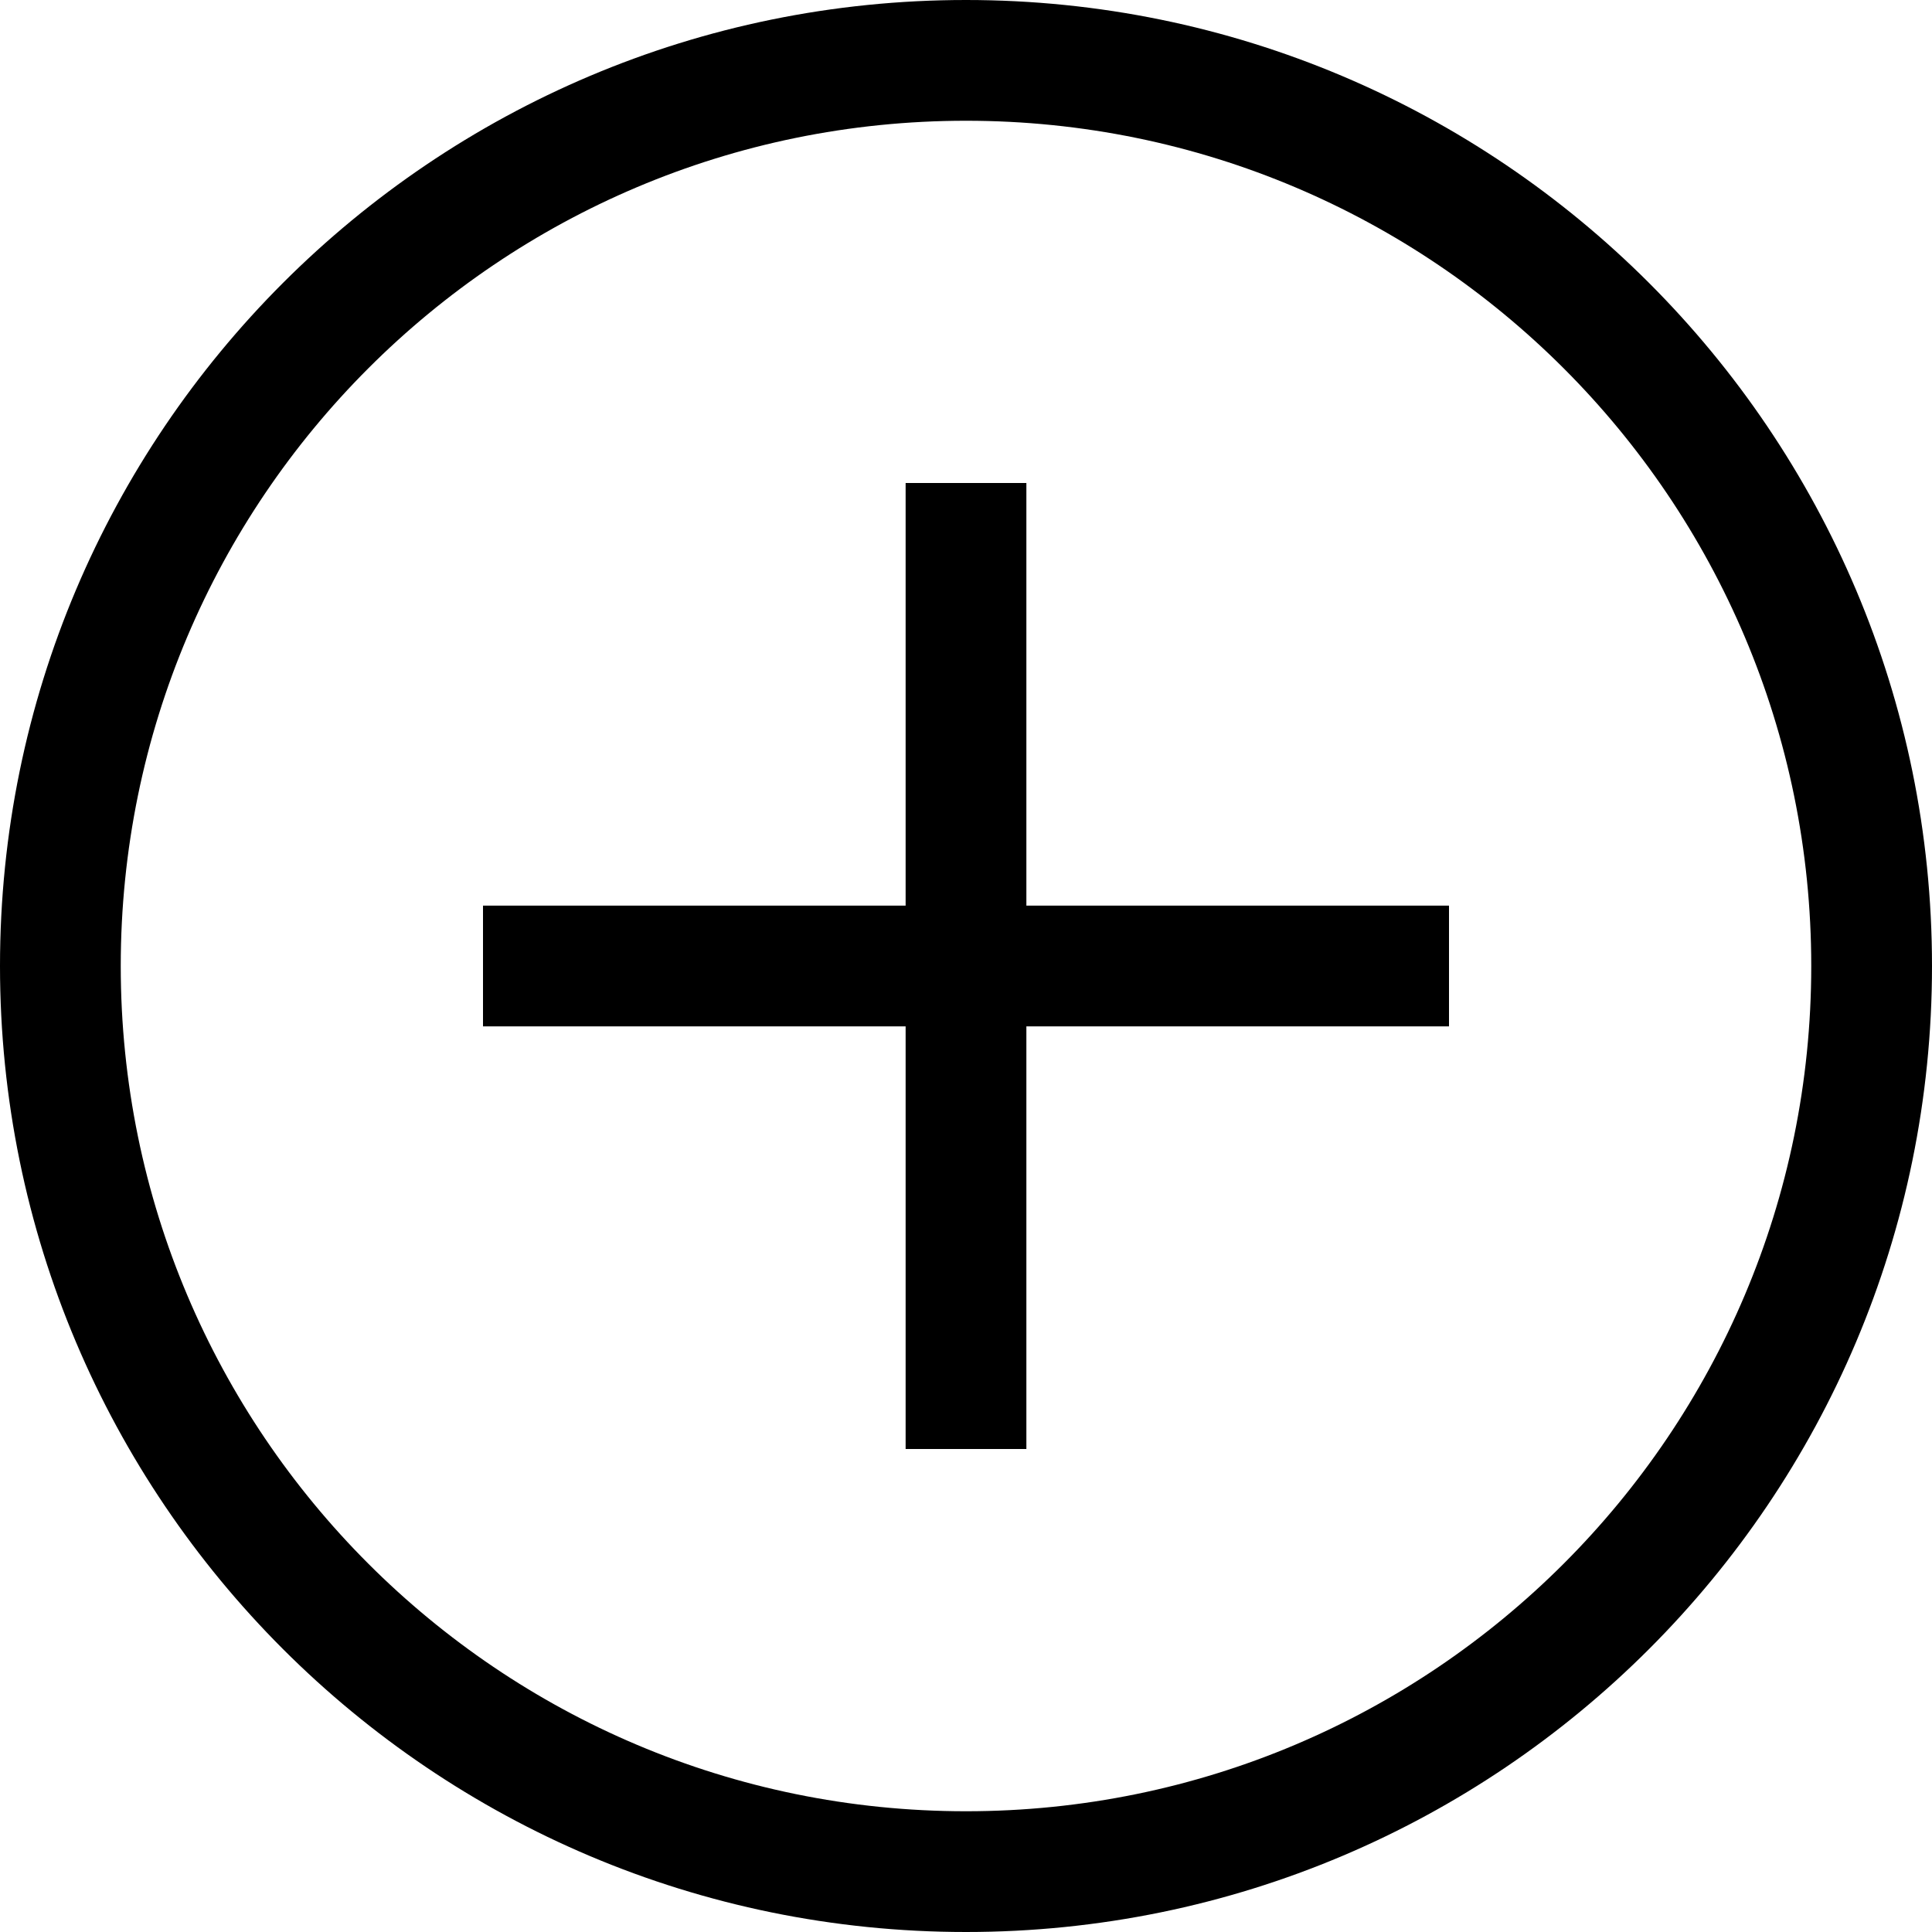
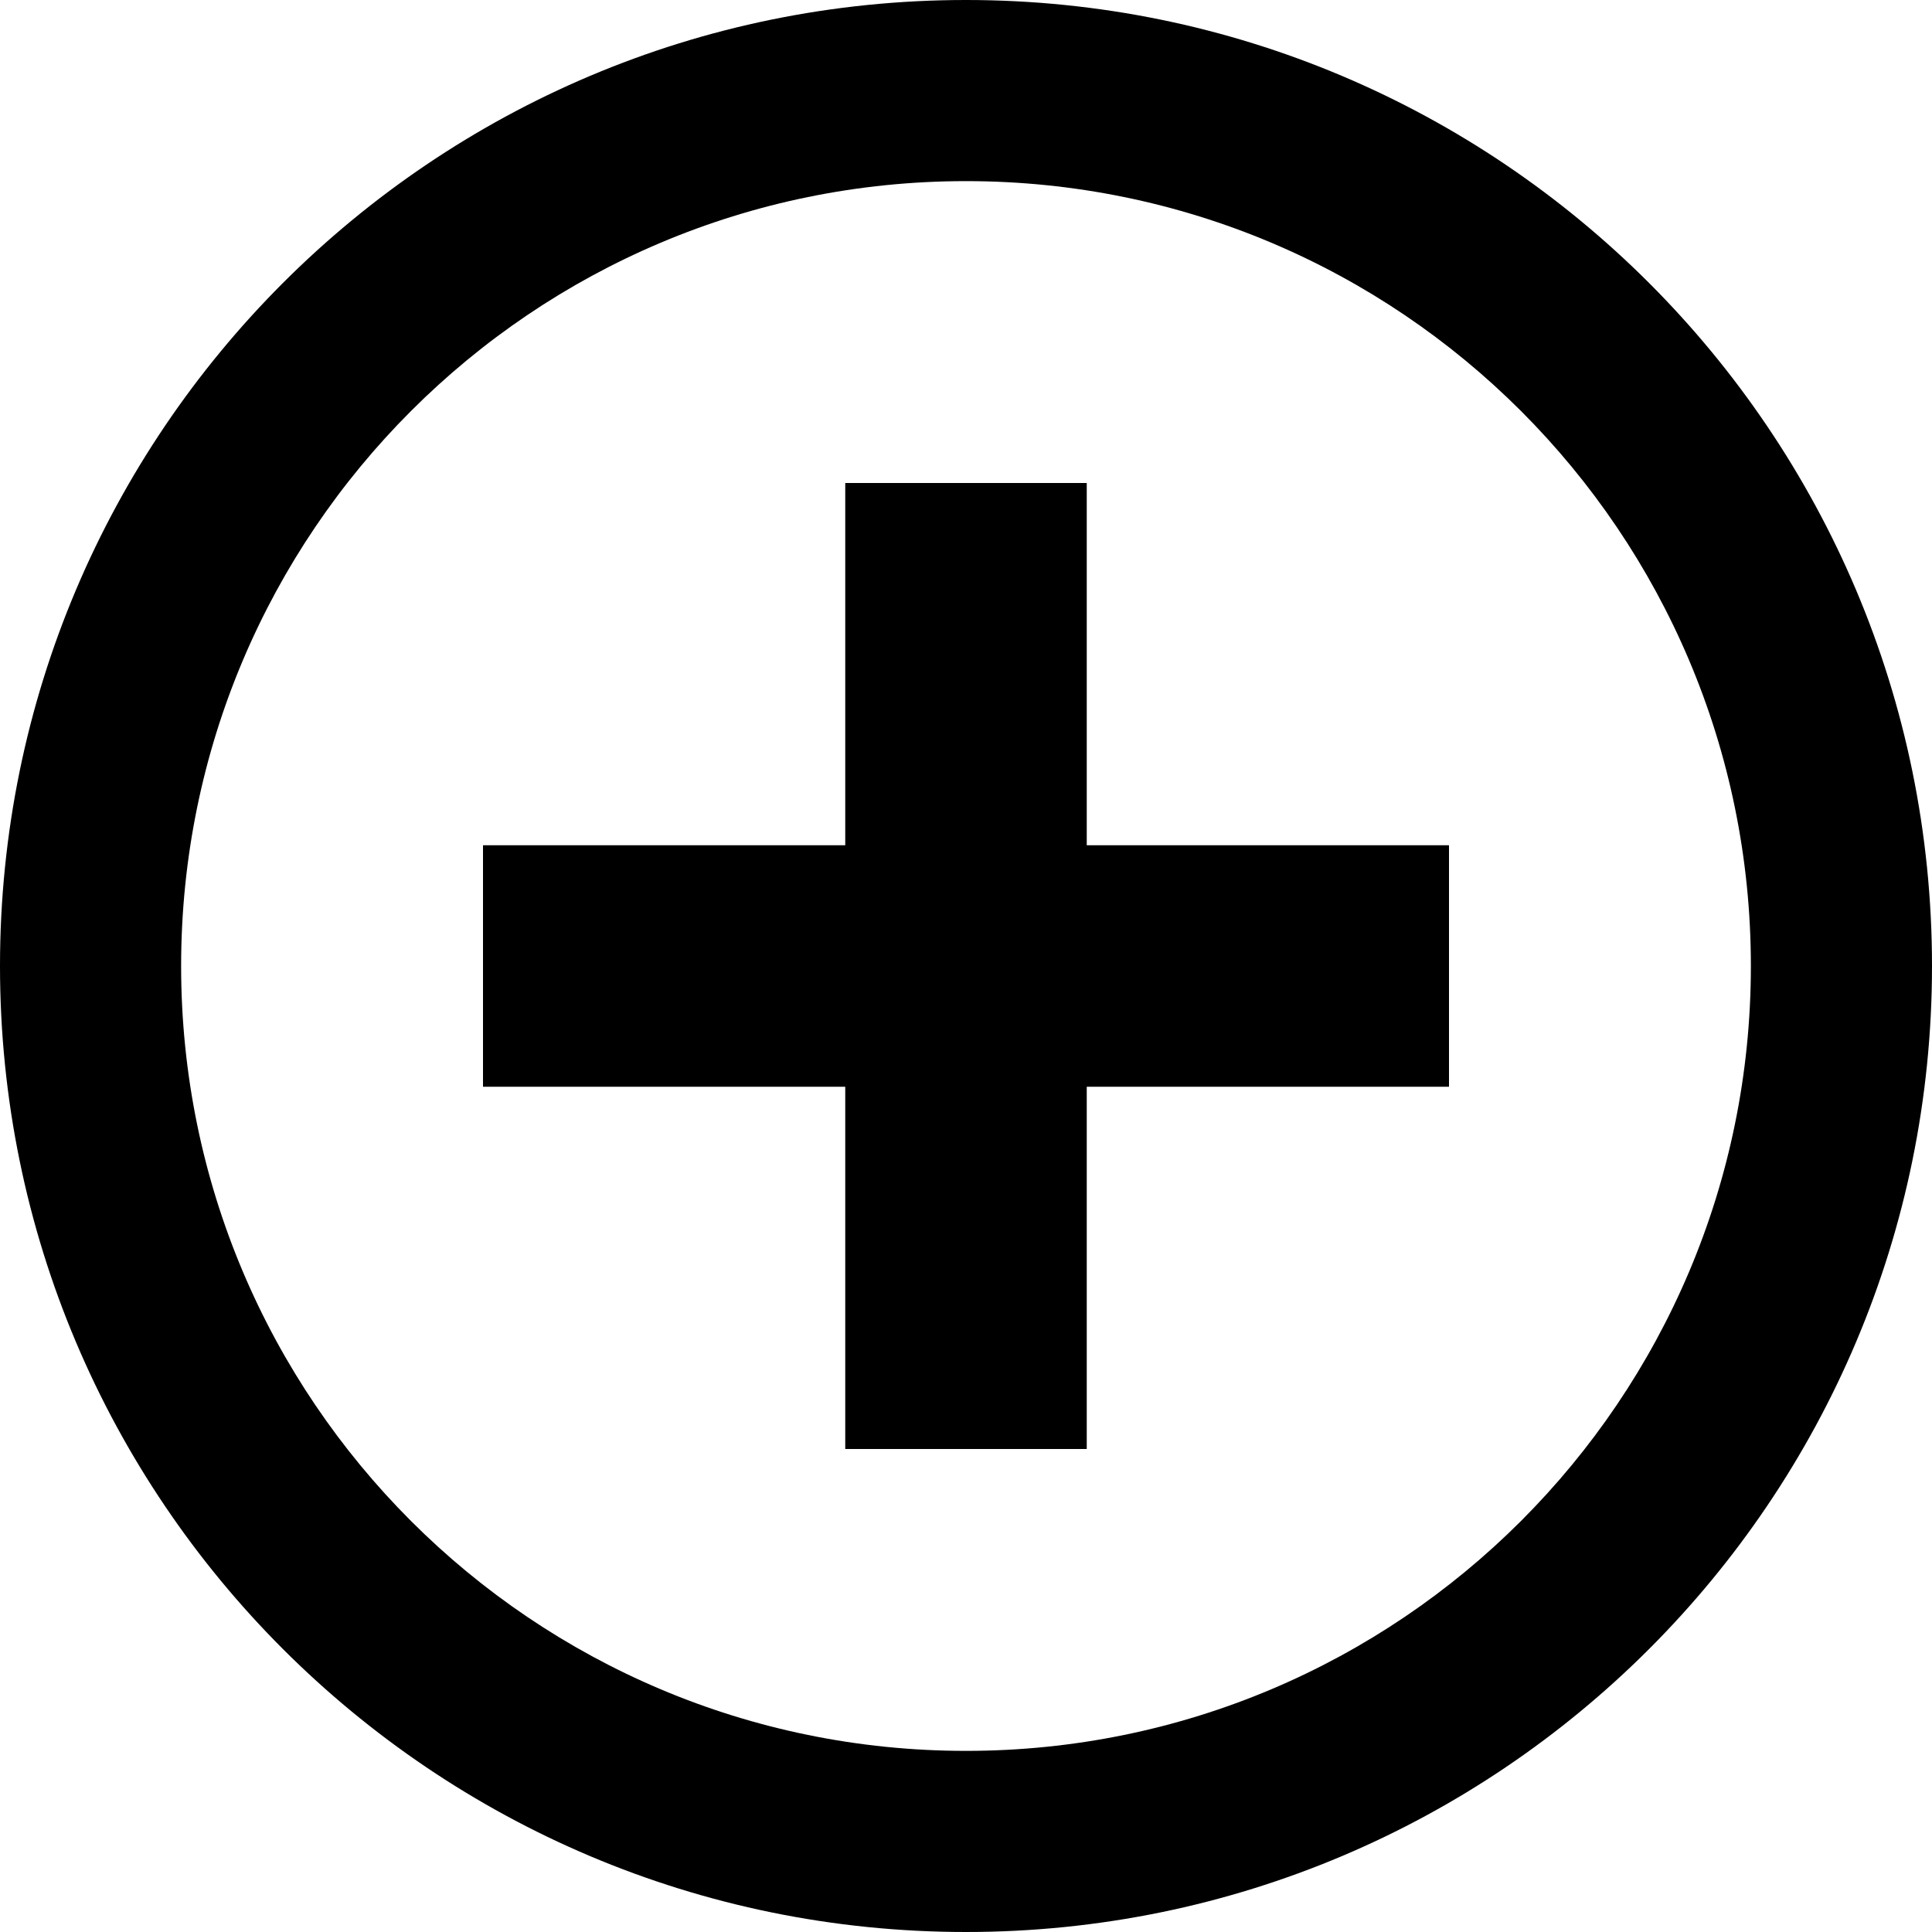
<svg xmlns="http://www.w3.org/2000/svg" width="16px" height="16px" viewBox="0 0 16 16" version="1.1">
  <defs />
  <g id="add--outline" stroke="none" stroke-width="1" fill="none" fill-rule="evenodd">
-     <path d="M8,15 C11.866,15 15,11.866 15,8 C15,4.134 11.866,1 8,1 C4.134,1 1,4.134 1,8 C1,11.866 4.134,15 8,15 Z M8,16 C3.582,16 0,12.418 0,8 C0,3.582 3.582,0 8,0 C12.418,0 16,3.582 16,8 C16,12.418 12.418,16 8,16 Z" id="Oval" fill="#000000" fill-rule="nonzero" />
-     <path d="M7.5,7.5 L7.5,4 L8.5,4 L8.5,7.5 L12,7.5 L12,8.5 L8.5,8.5 L8.5,12 L7.5,12 L7.5,8.5 L4,8.5 L4,7.5 L7.5,7.5 Z" id="plus" fill="#000000" fill-rule="nonzero" />
+     <path d="M8,14.5 C11.59,14.5 14.5,11.59 14.5,8 C14.5,4.41 11.59,1.5 8,1.5 C4.41,1.5 1.5,4.41 1.5,8 C1.5,11.59 4.41,14.5 8,14.5 Z M8,16 C3.582,16 0,12.418 0,8 C0,3.582 3.582,0 8,0 C12.418,0 16,3.582 16,8 C16,12.418 12.418,16 8,16 Z" id="Oval" fill="#000000" fill-rule="nonzero" />
+     <path d="M7,7 L7,4 L9,4 L9,7 L12,7 L12,9 L9,9 L9,12 L7,12 L7,9 L4,9 L4,7 L7,7 Z" id="Combined-Shape" fill="#000000" fill-rule="nonzero" />
  </g>
</svg>
